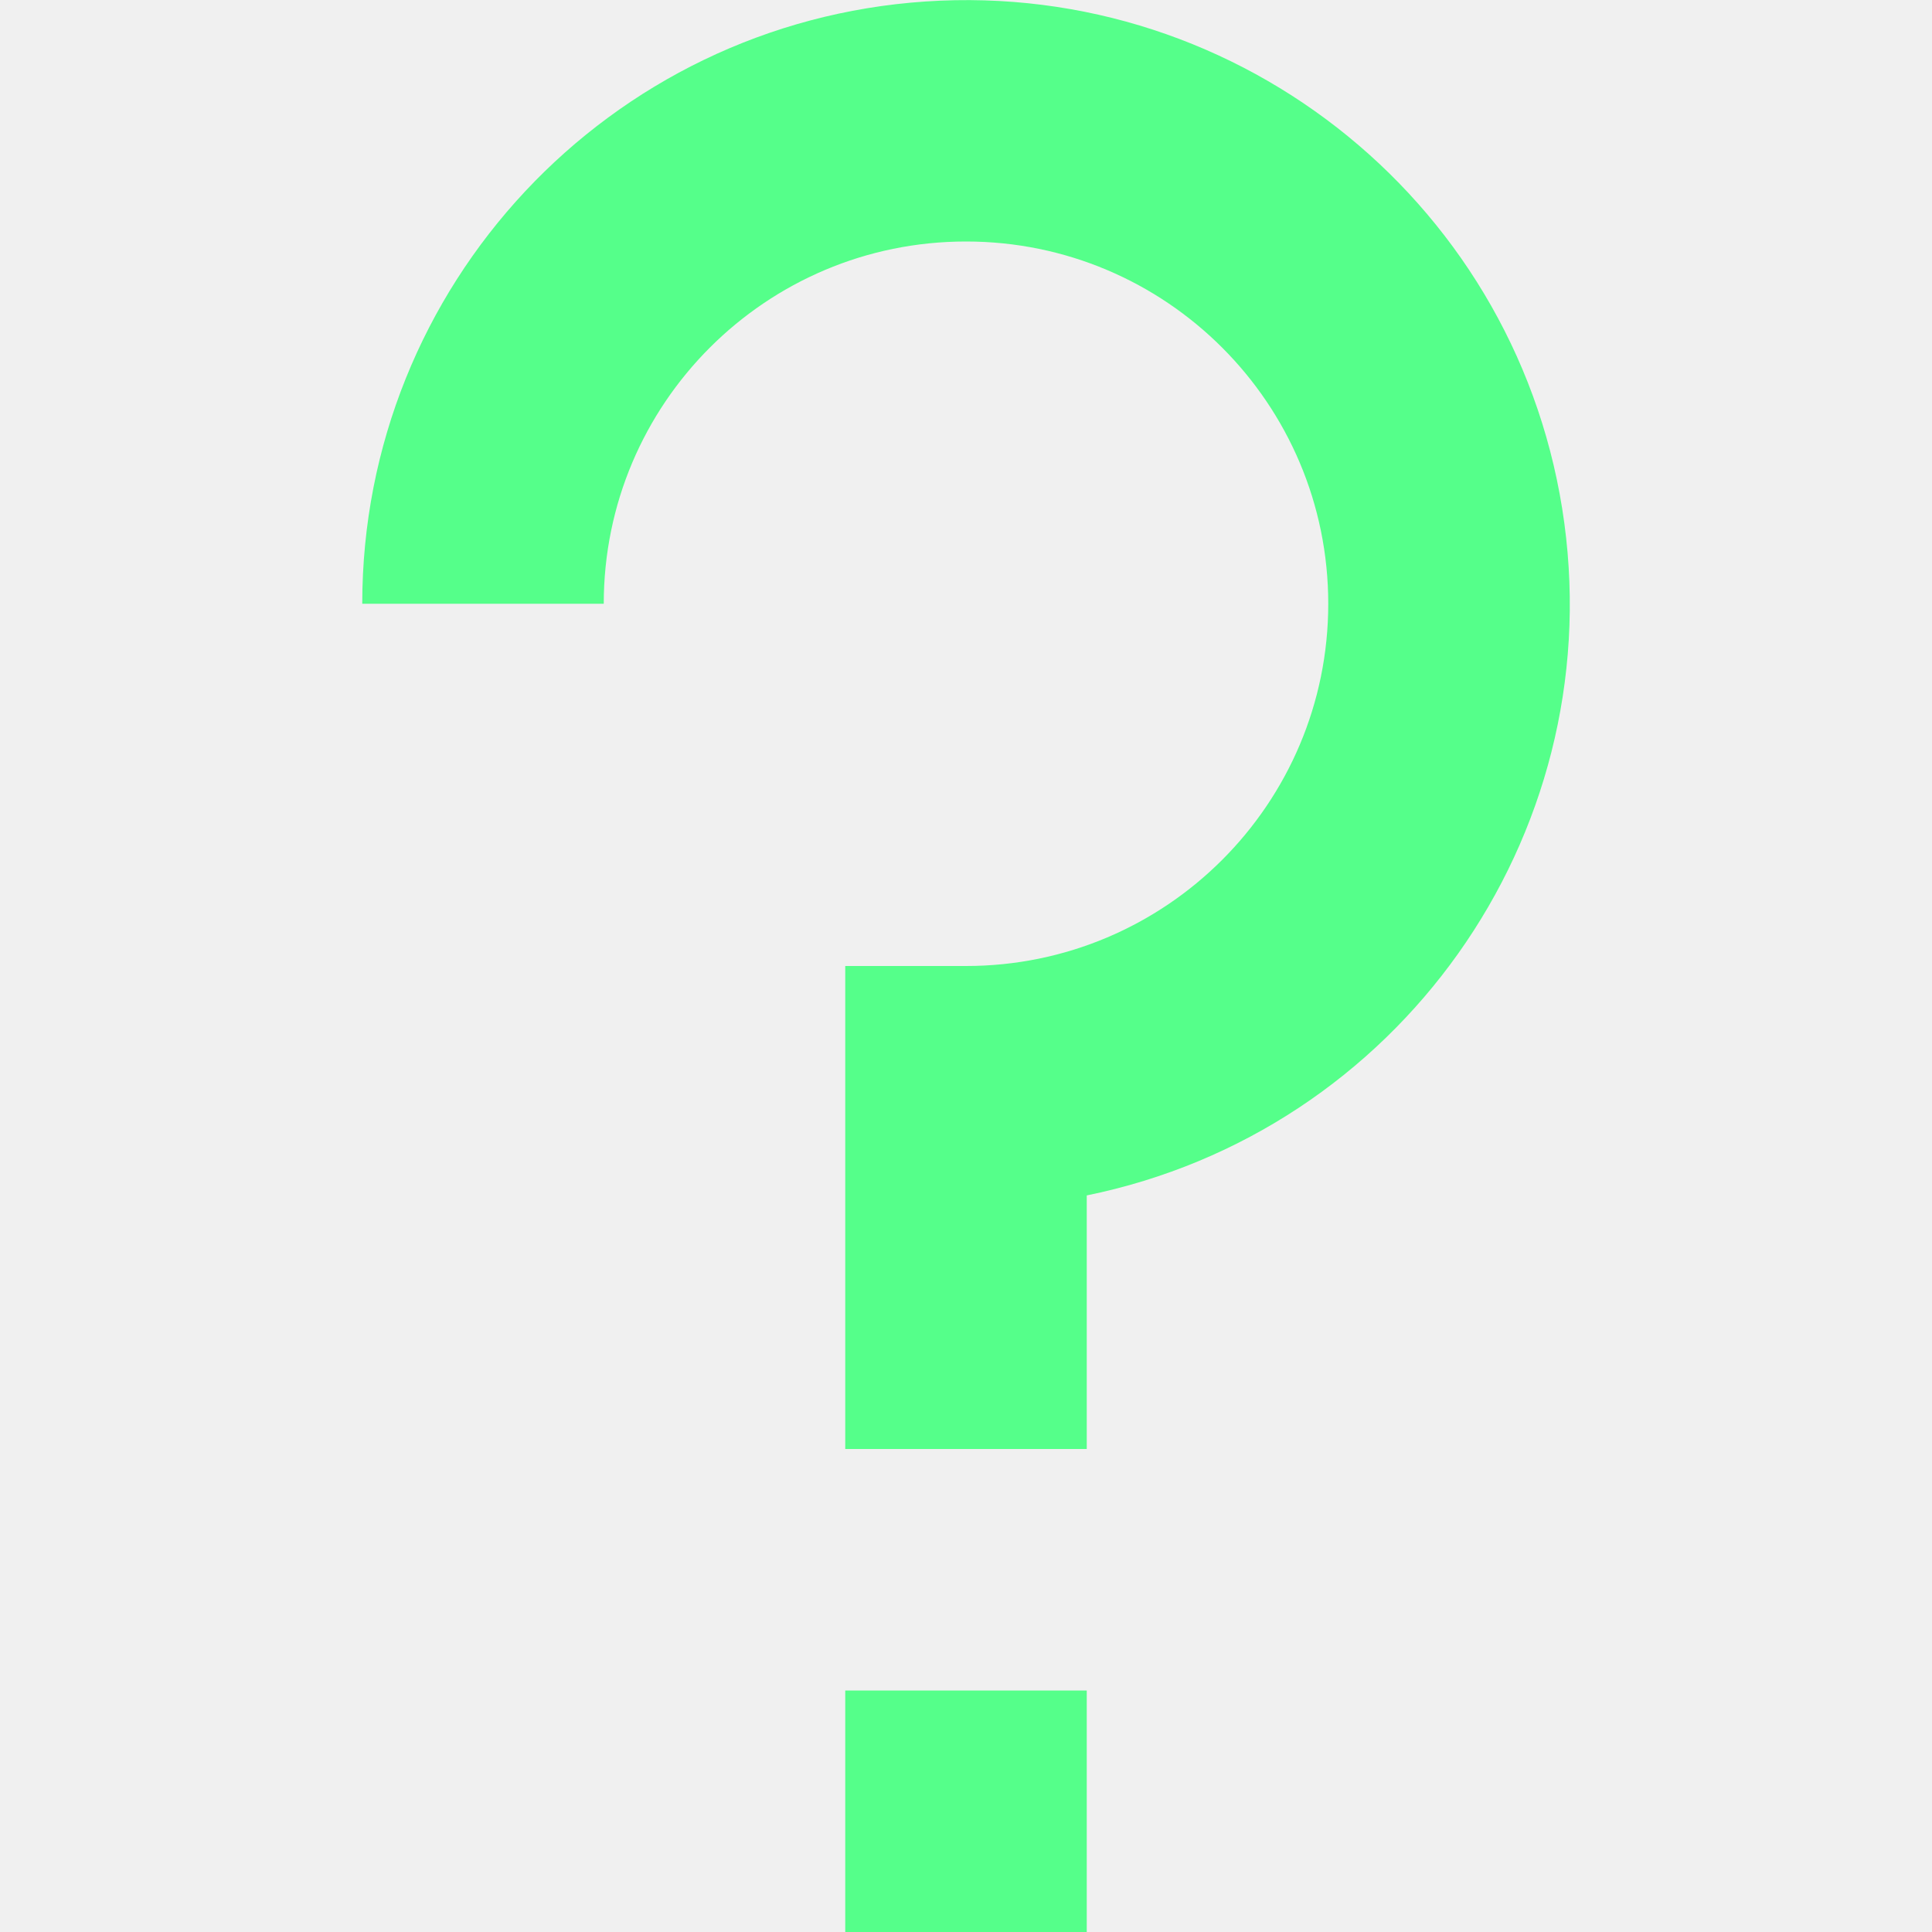
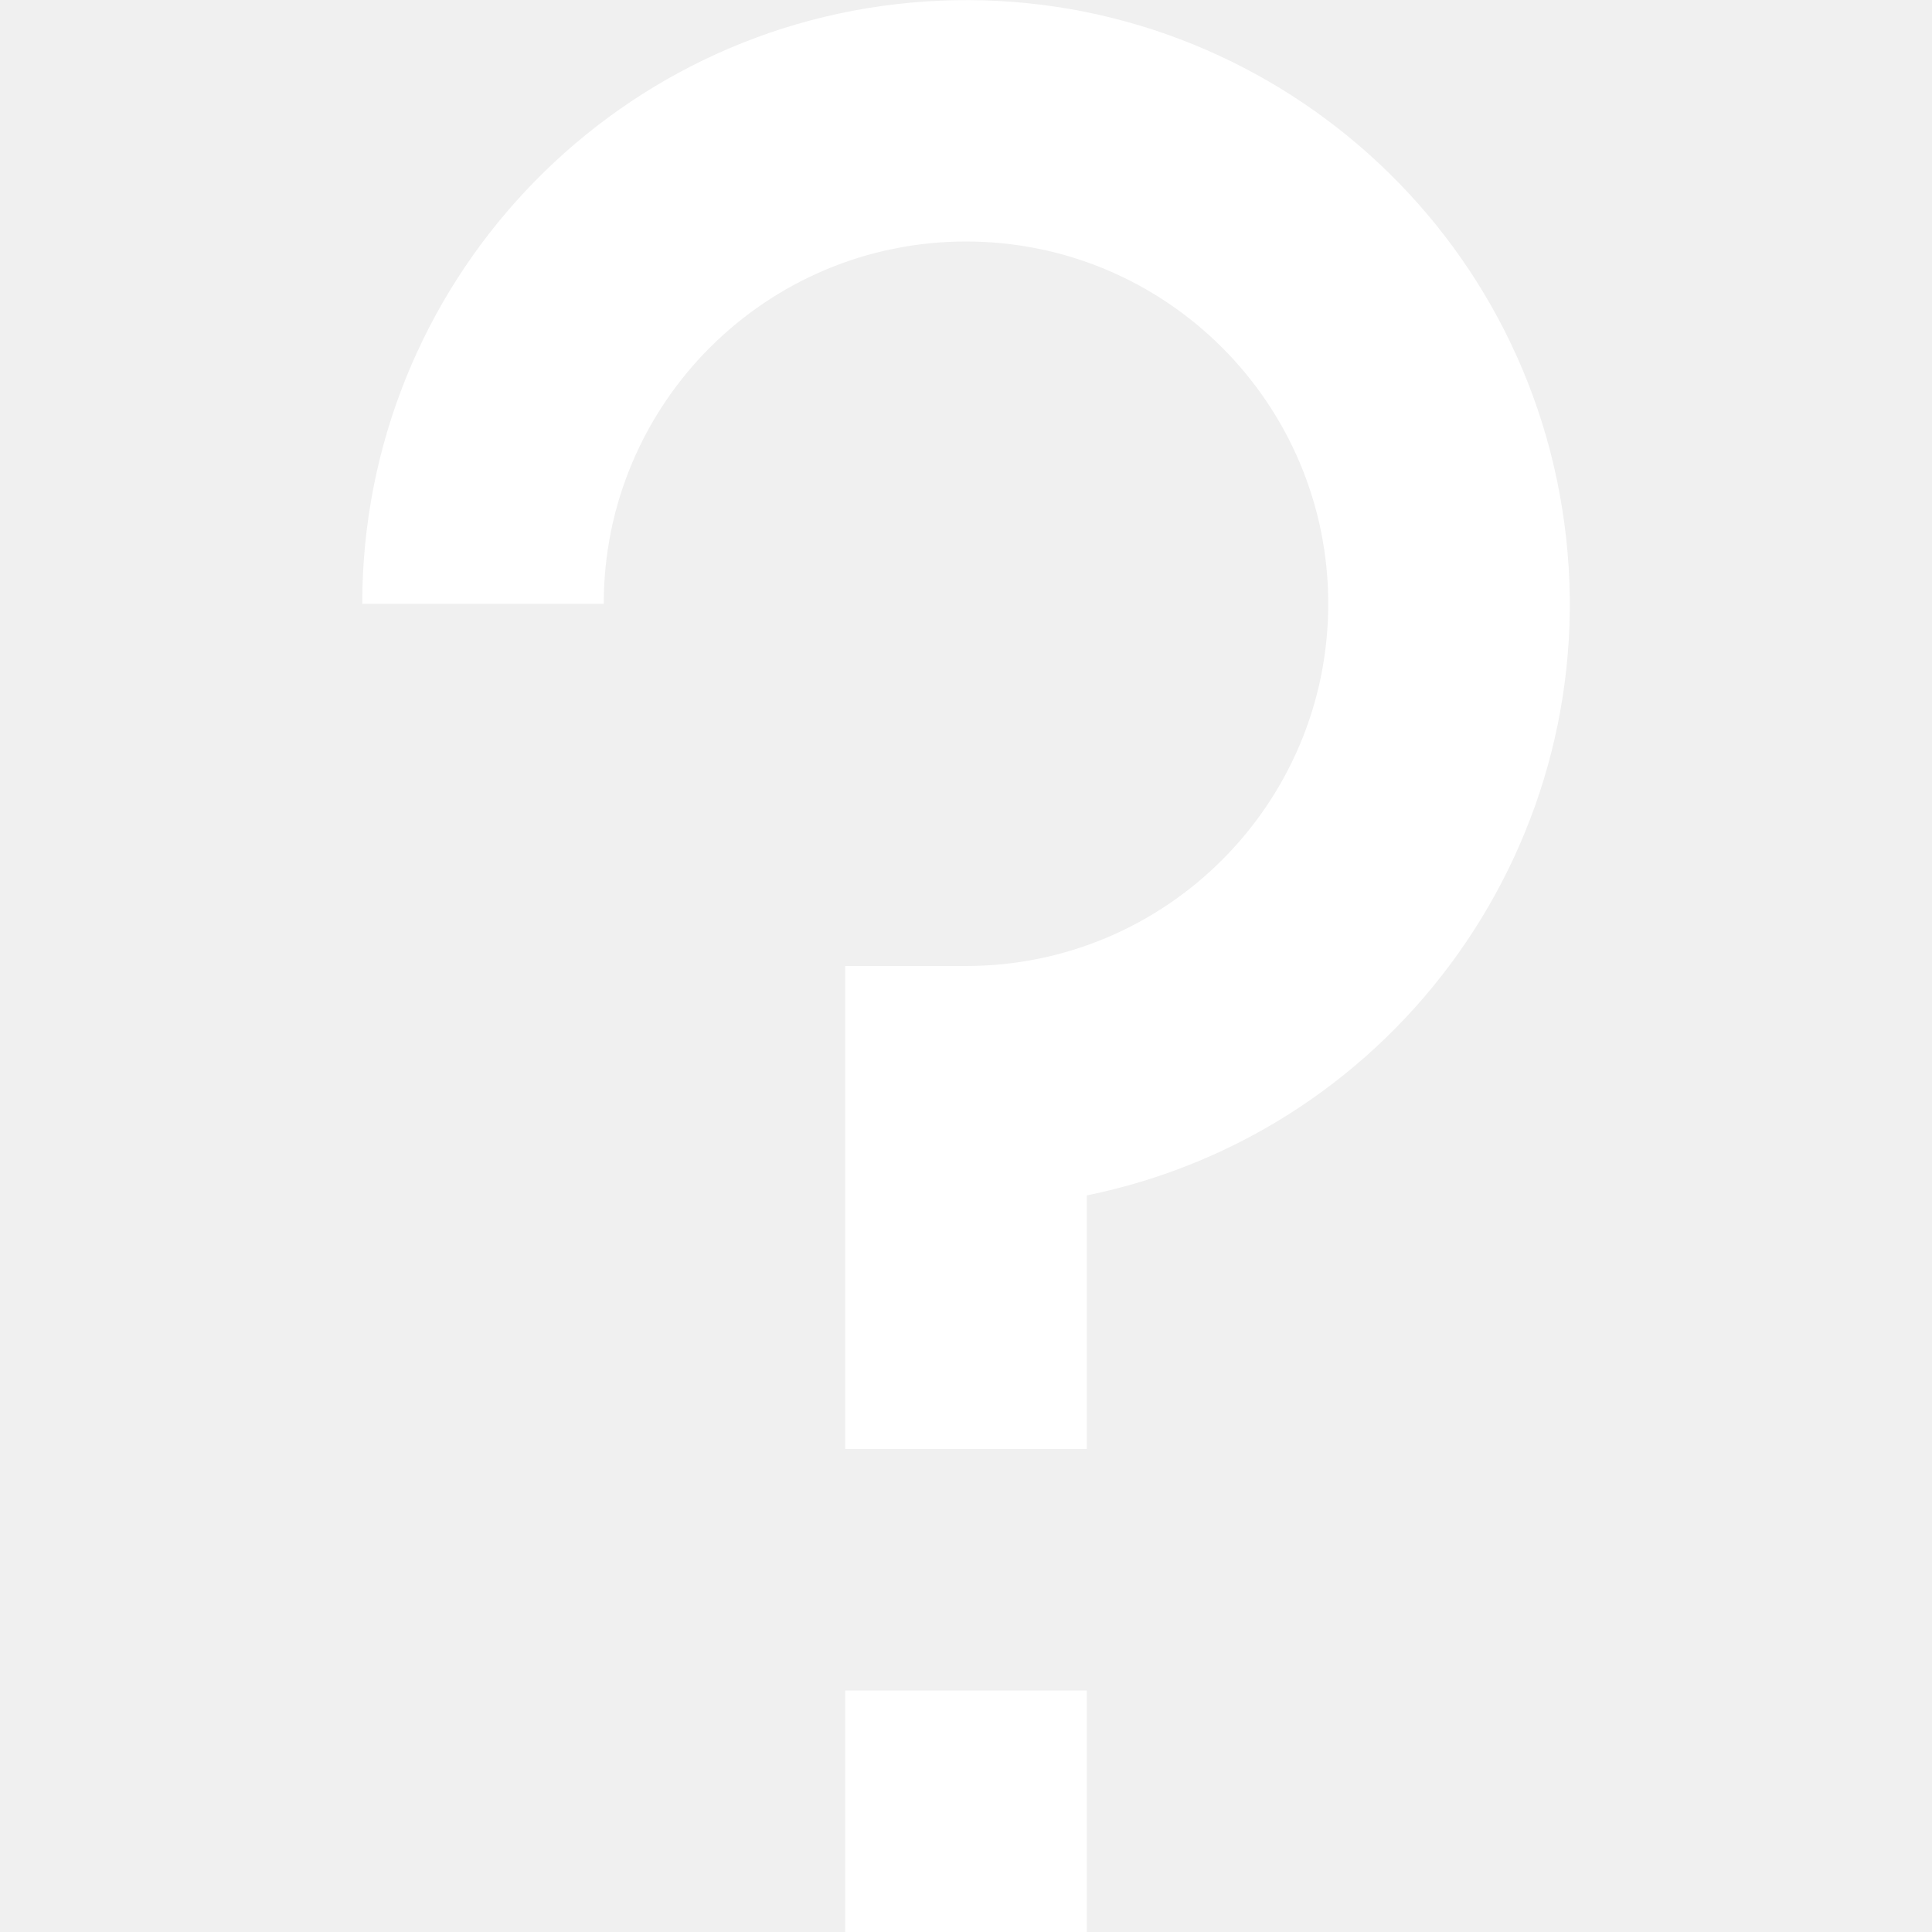
- <svg xmlns="http://www.w3.org/2000/svg" width="16" height="16" viewBox="0 0 16 16">
-   <path fill="#55FF8A" fill-rule="evenodd" d="M7 14h2v2H7v-2zm2-2H7V8h1a3 3 0 1 0-3-3H3a5 5 0 1 1 6 4.9V12z" />
+ <svg xmlns="http://www.w3.org/2000/svg" width="16" height="16" viewBox="-3 0 16 16">
+   <path d="M4 14h2v2H4v-2zm2-2H4V8h1a3 3 0 1 0-3-3H0a5 5 0 1 1 6 4.9V12z" fill="#fff" fill-rule="evenodd" />
</svg>
